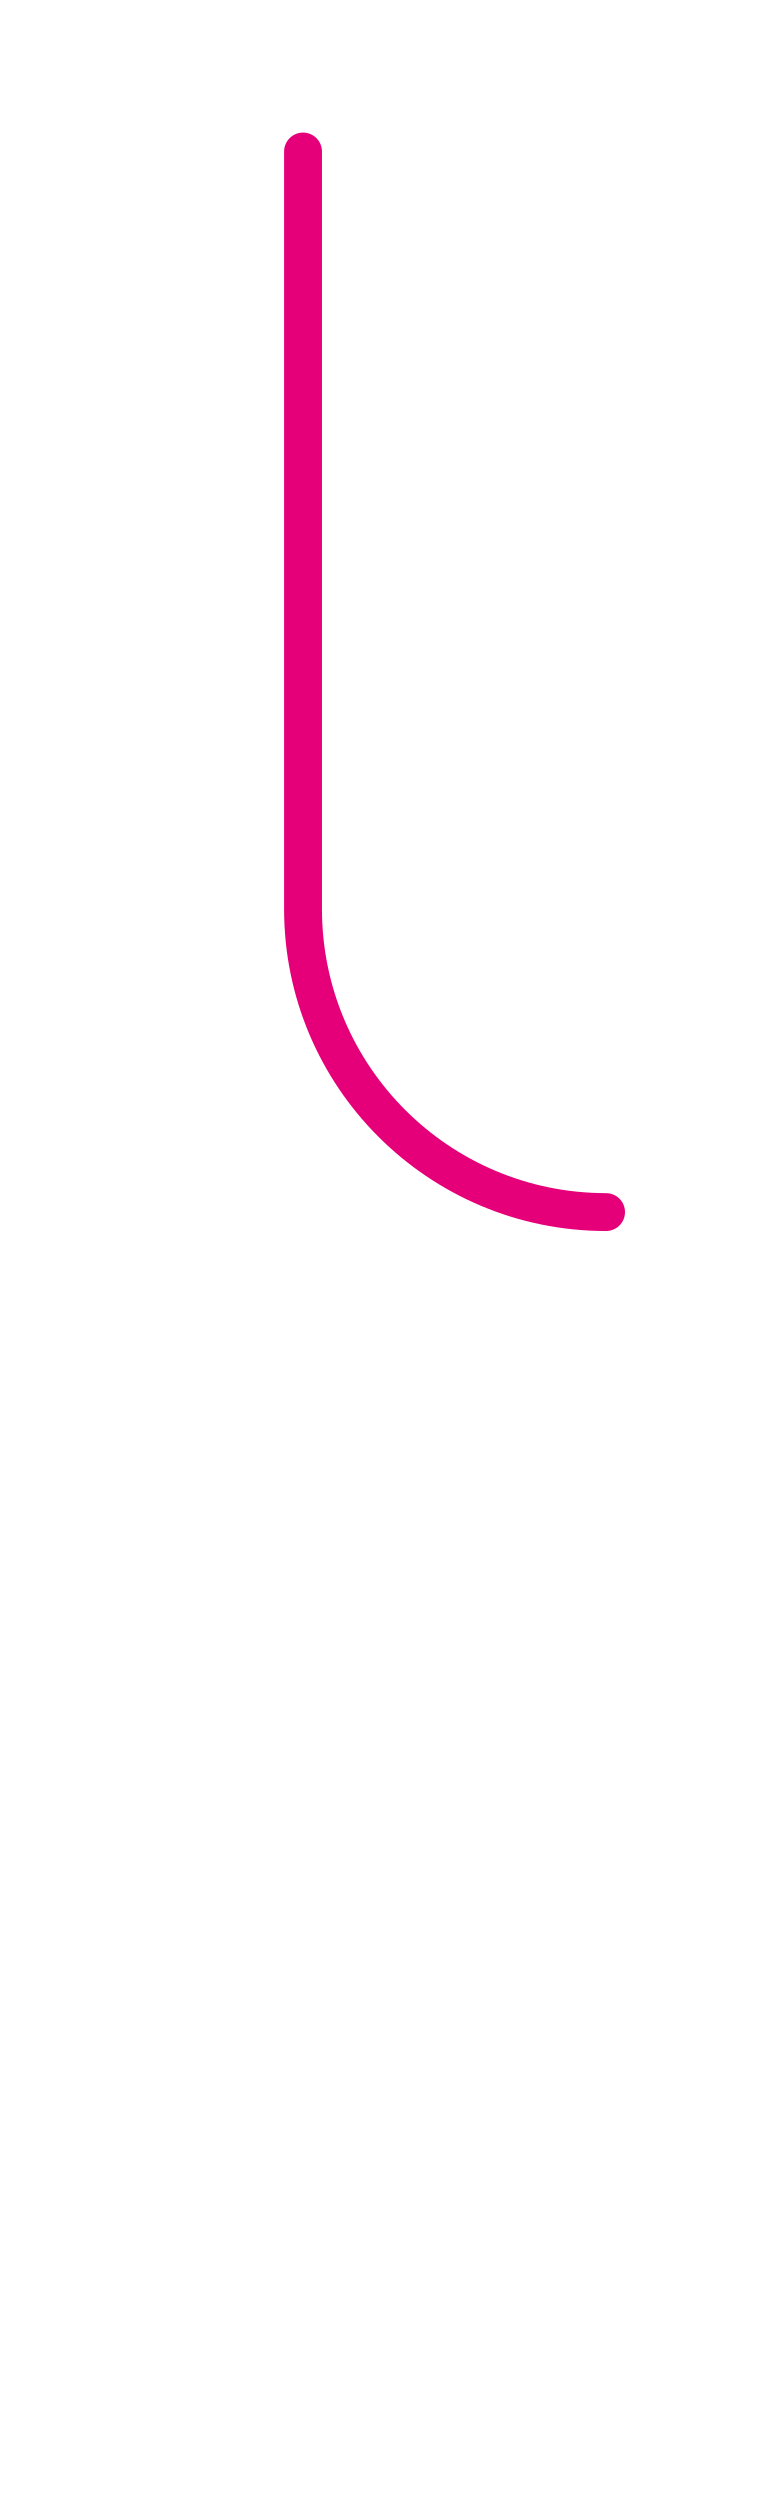
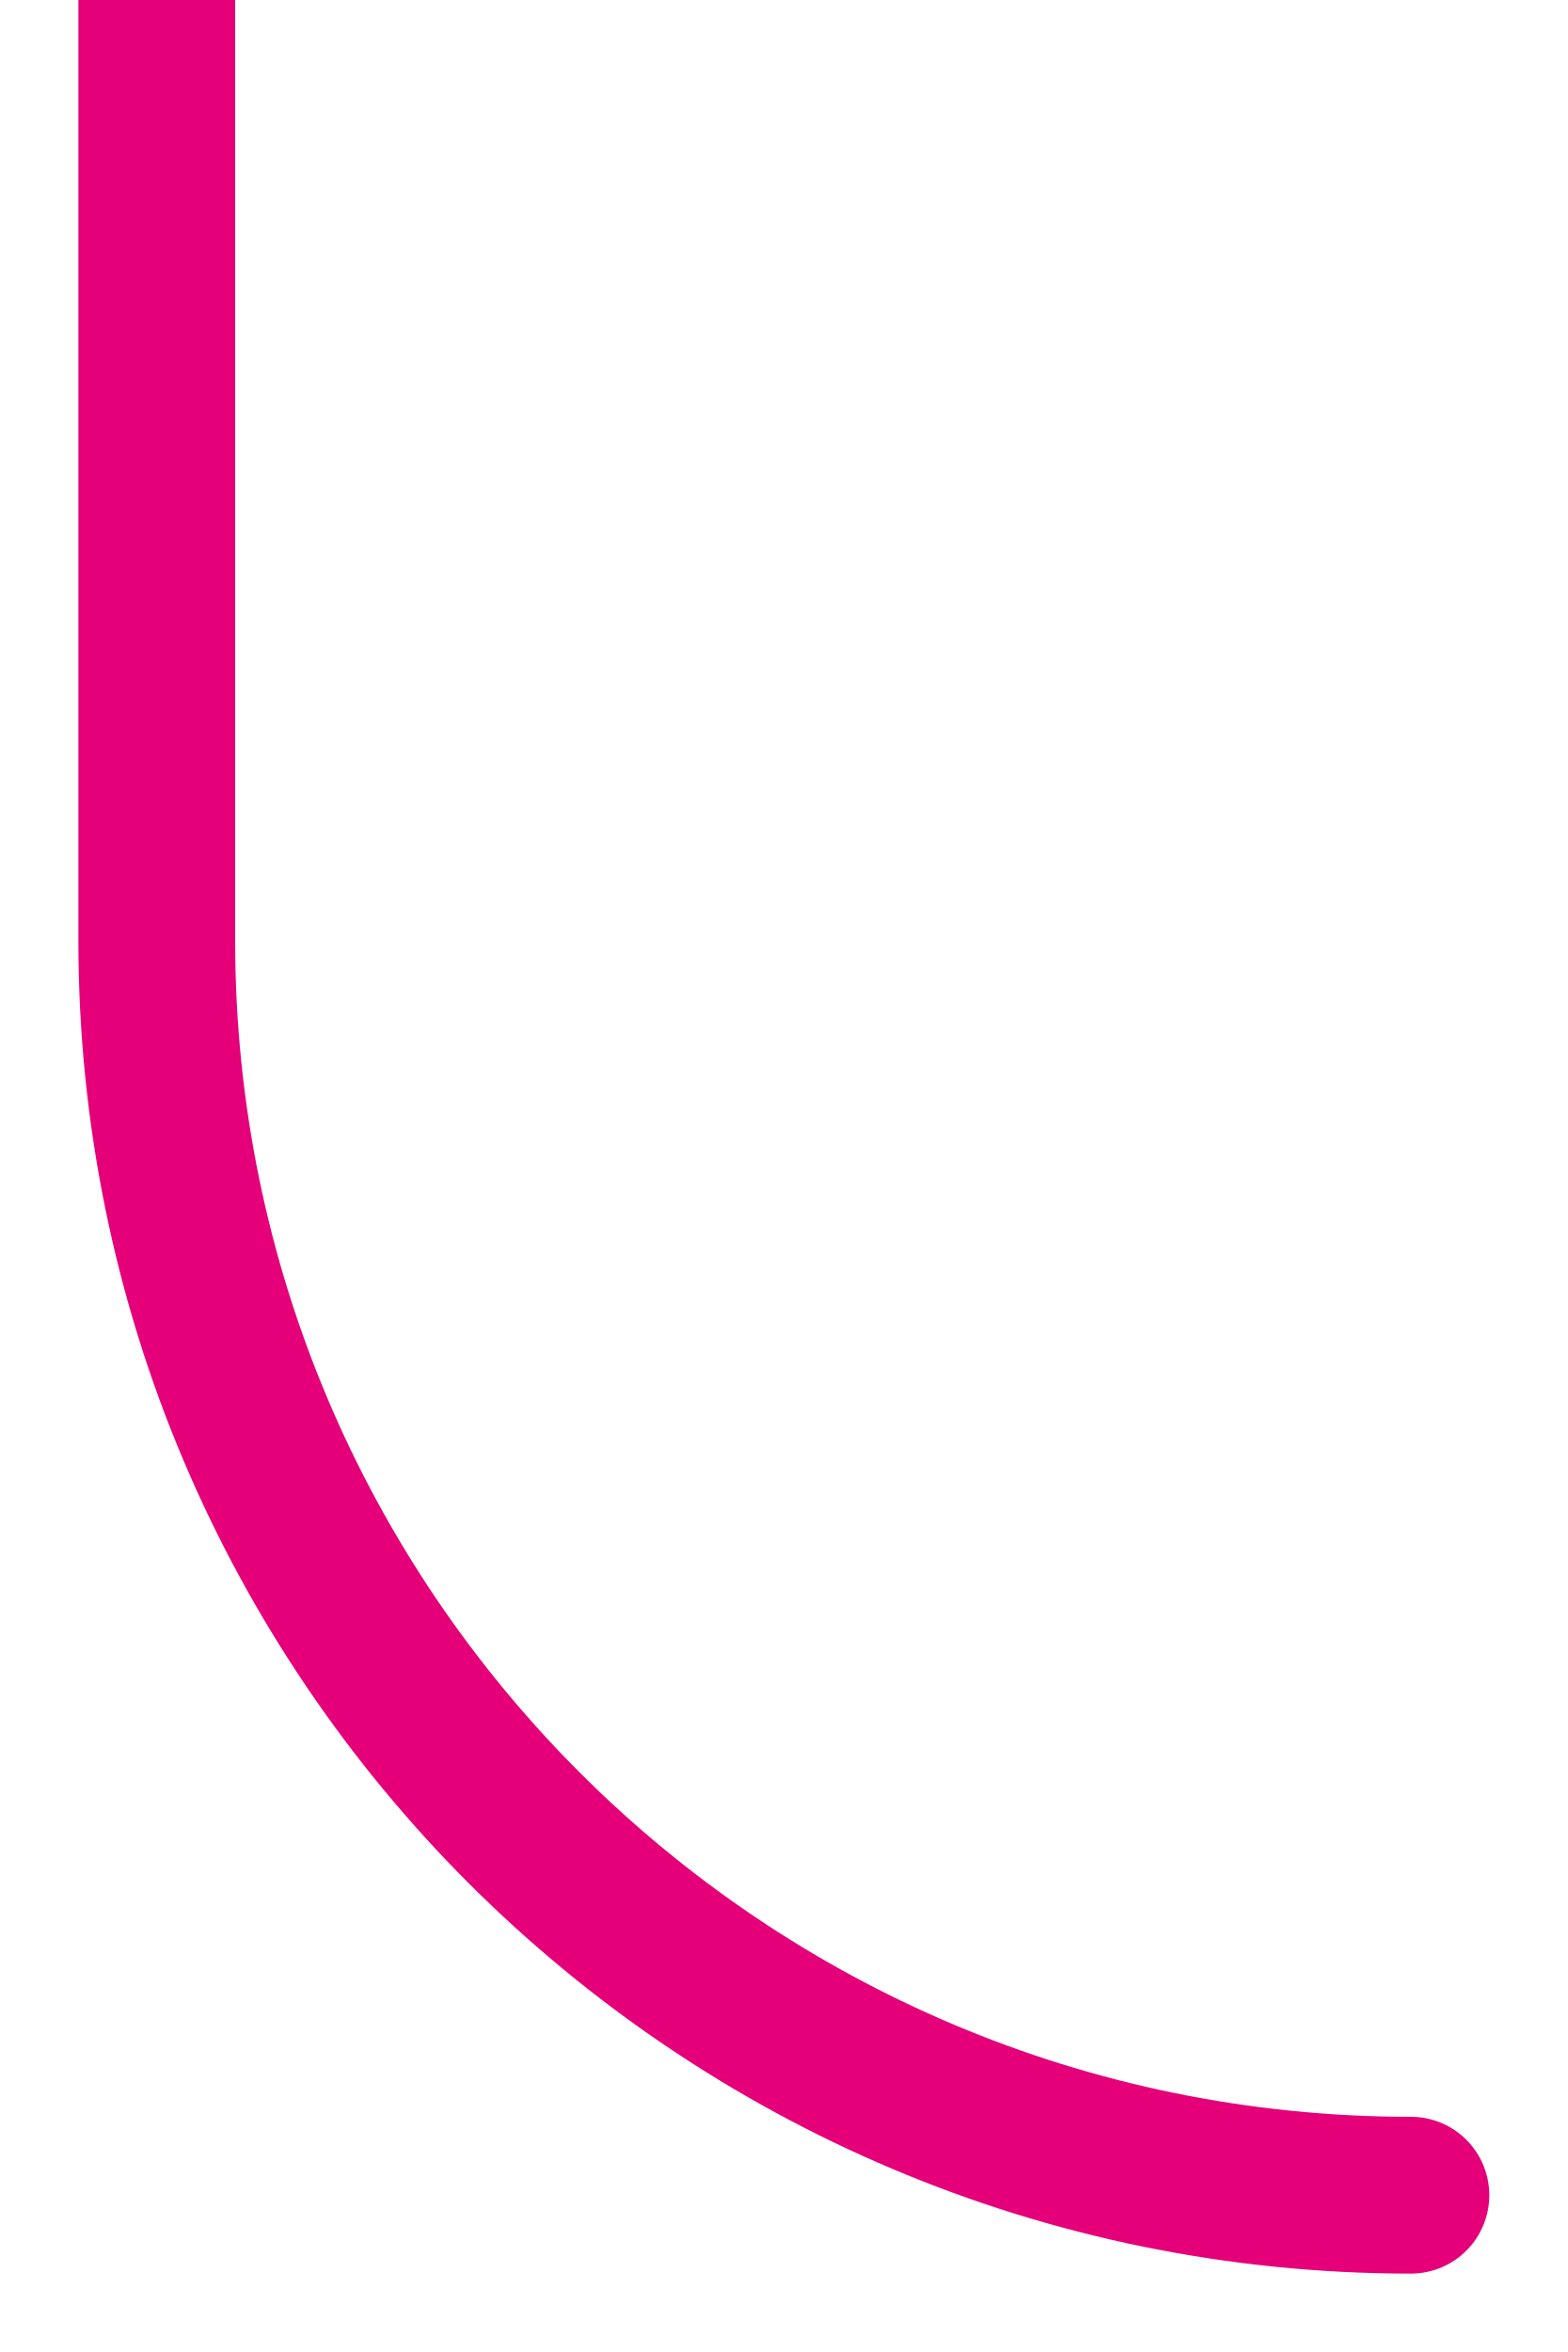
- <svg xmlns="http://www.w3.org/2000/svg" width="20" height="66" viewBox="0 0 20 66" fill="none">
-   <path d="M8 4L8 23.999C8 28.417 11.582 31.999 16 31.999" stroke="#E5007A" stroke-linecap="round" stroke-linejoin="round" />
+ <svg xmlns="http://www.w3.org/2000/svg" width="10" height="15" viewBox="0 0 10 15" fill="none">
+   <path d="M1 0L1 6C1 10.418 4.582 14 9 14" stroke="#E5007A" stroke-linecap="round" stroke-linejoin="round" />
</svg>
